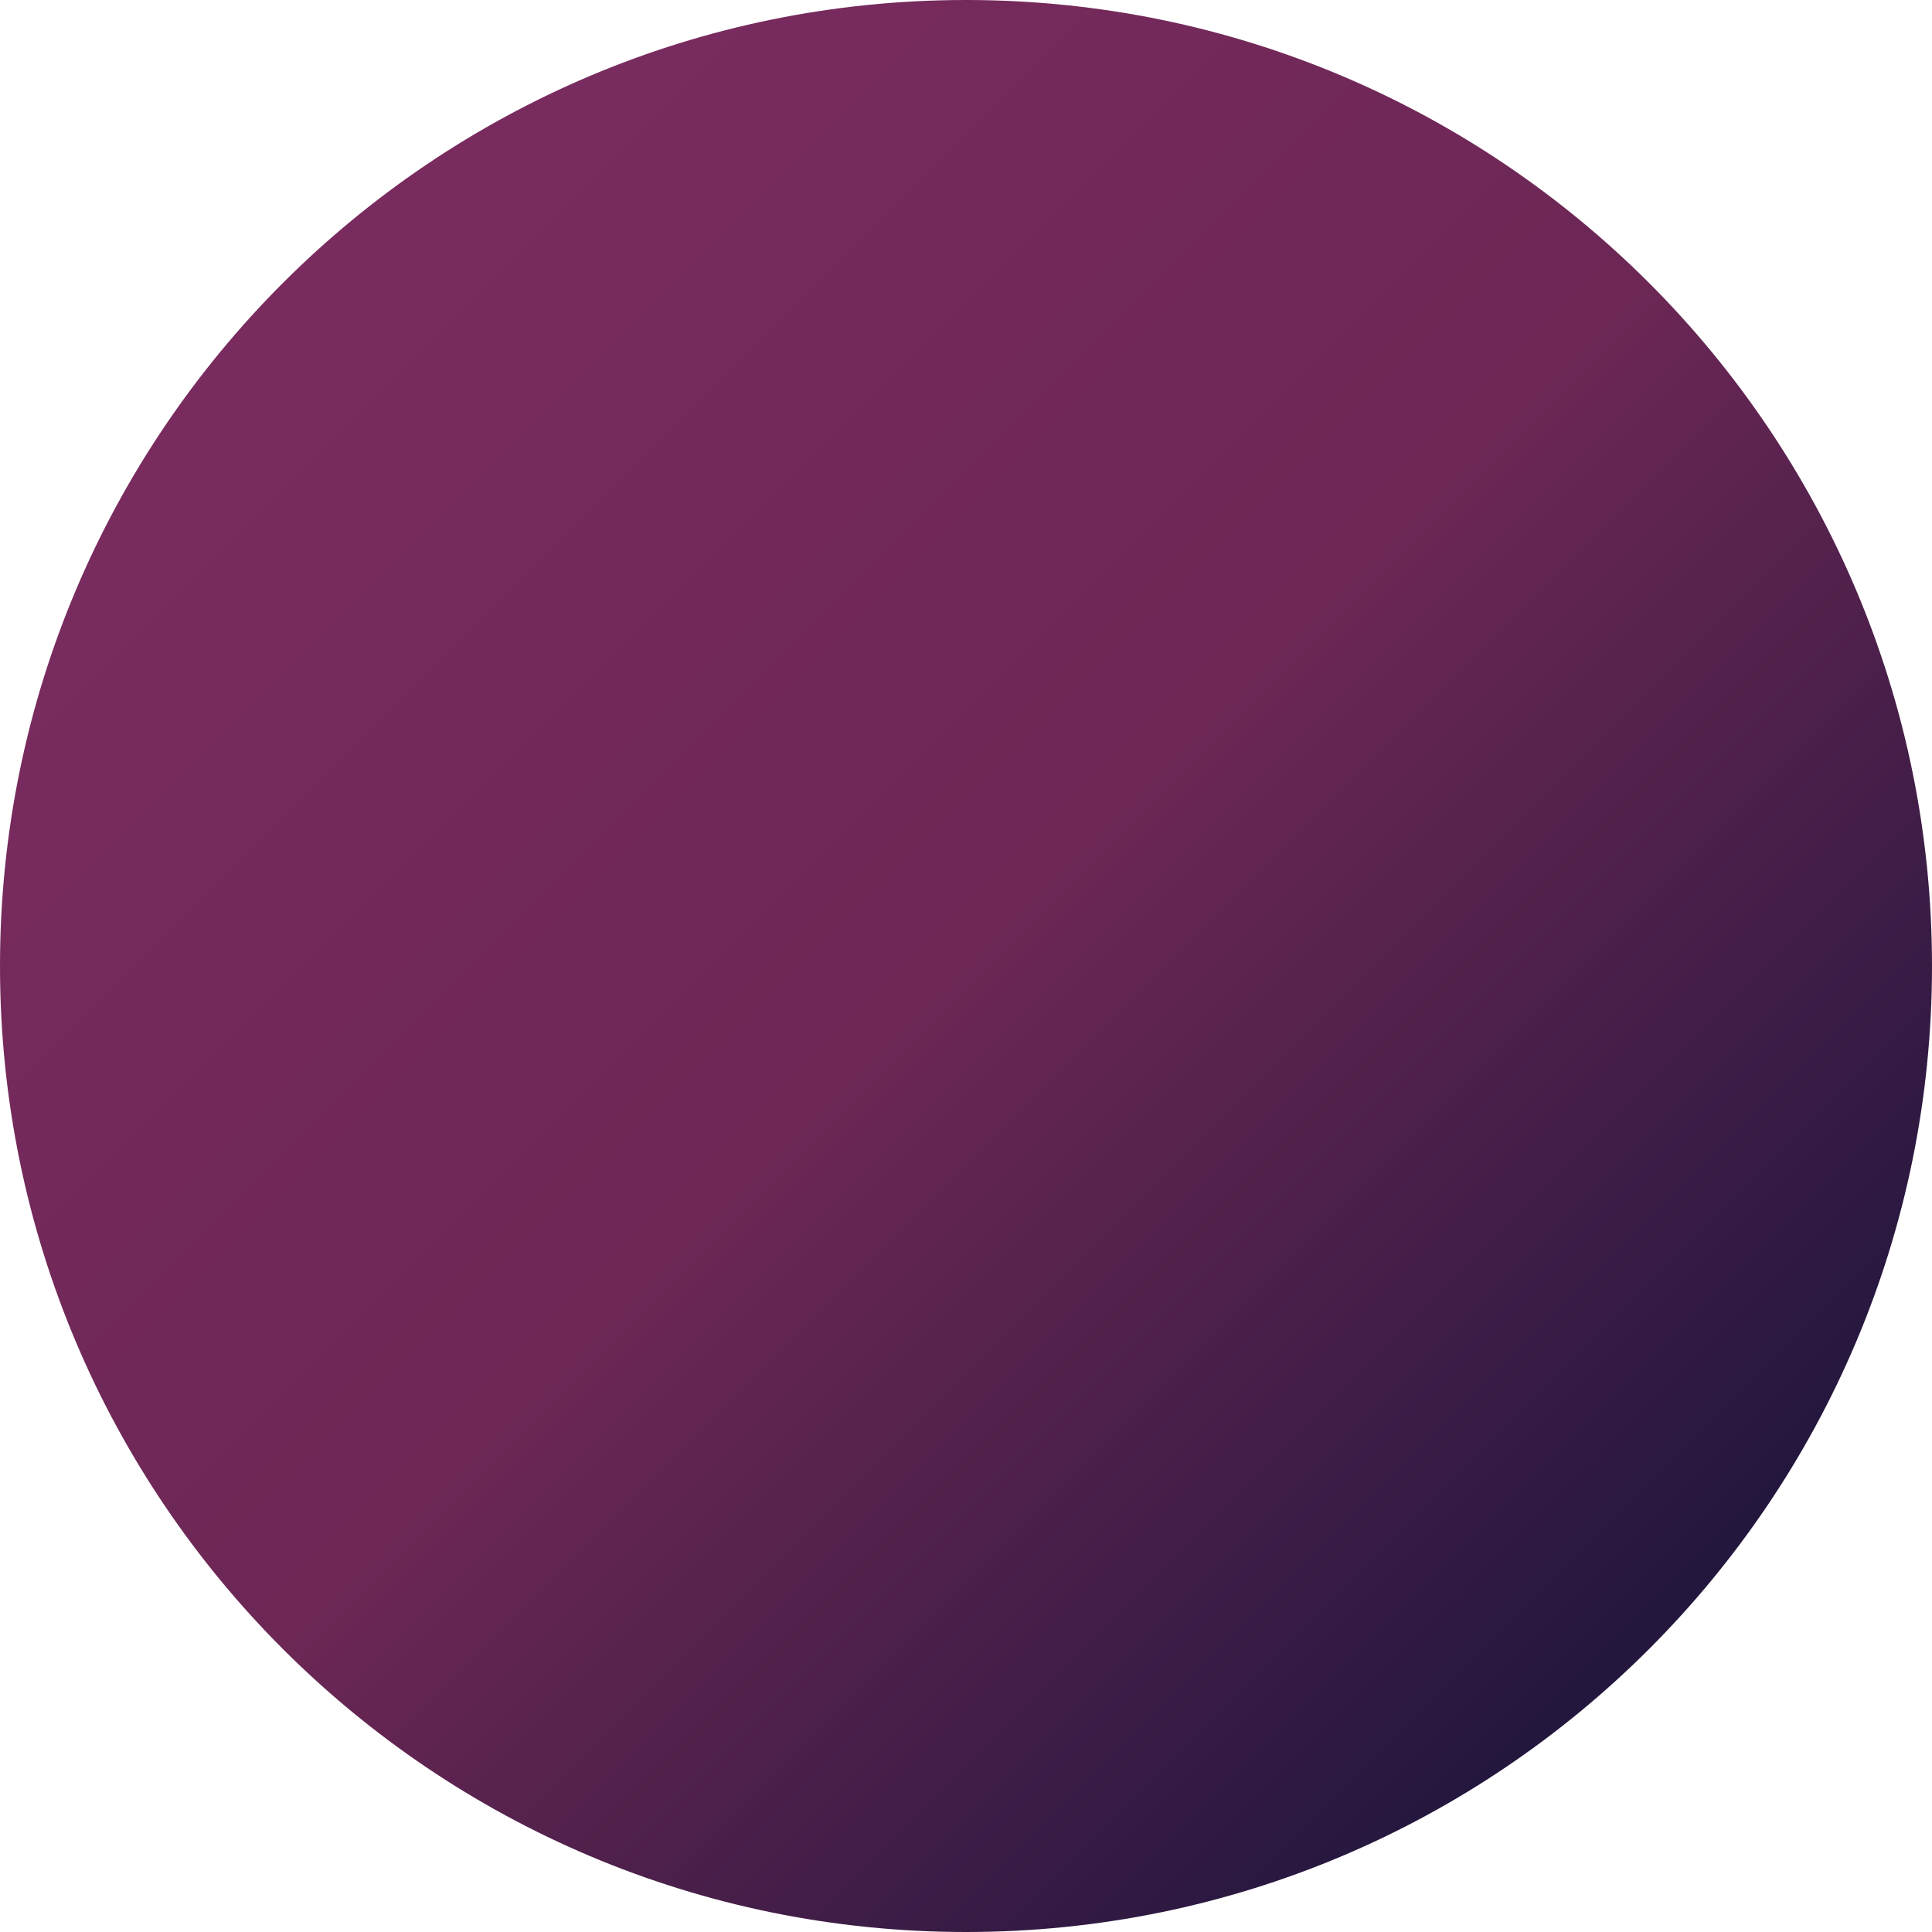
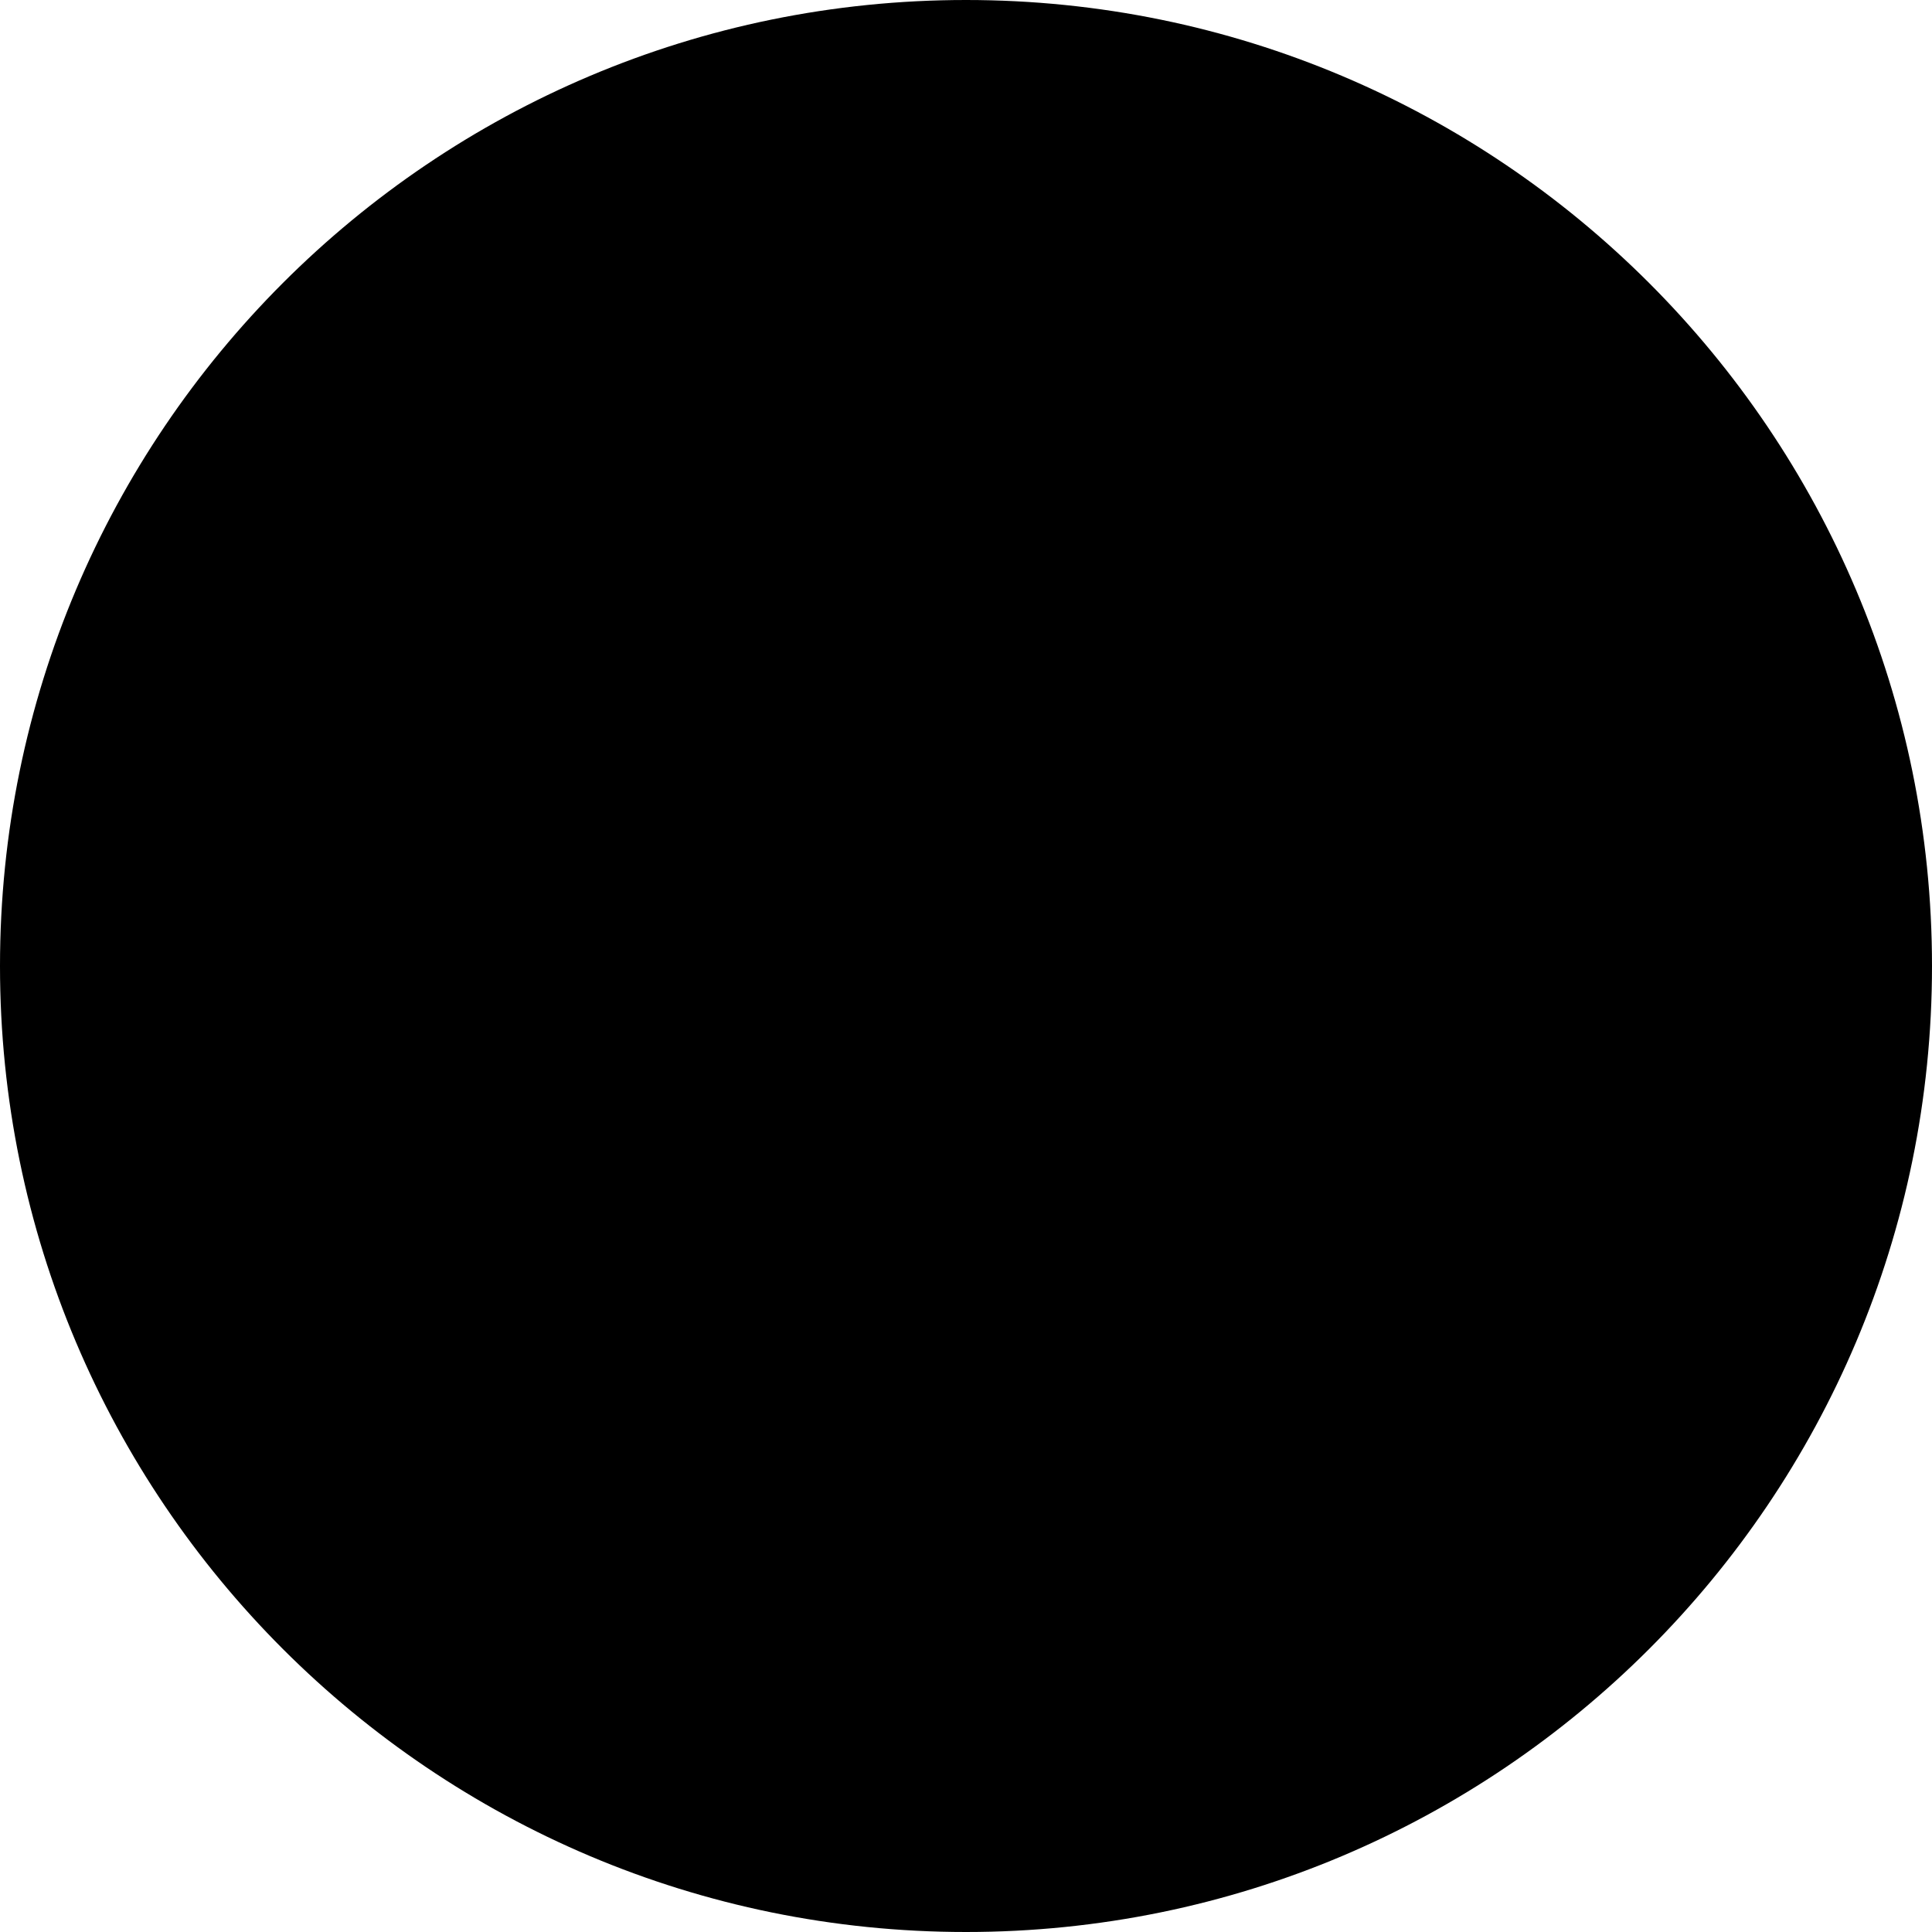
<svg xmlns="http://www.w3.org/2000/svg" width="16" height="16" viewBox="0 0 32 32" fill="none">
  <defs>
    <linearGradient id="linear0" x1="5" y1="5" x2="27" y2="27" gradientUnits="userSpaceOnUse">
-       <stop stop-color="rgb(121, 43, 95)" />
-       <stop offset=".5" stop-color="rgb(108, 39, 85)" />
-       <stop offset="1" stop-color="rgb(36, 23, 62)" />
+       <stop stop-color="oklch(33% 0.12 345)" />
+       <stop offset=".5" stop-color="oklch(28% 0.12 345)" />
+       <stop offset="1" stop-color="oklch(23% 0.12 295)" />
    </linearGradient>
  </defs>
  <circle cx="16" cy="16" r="16" fill="url(#linear0)" />
</svg>
